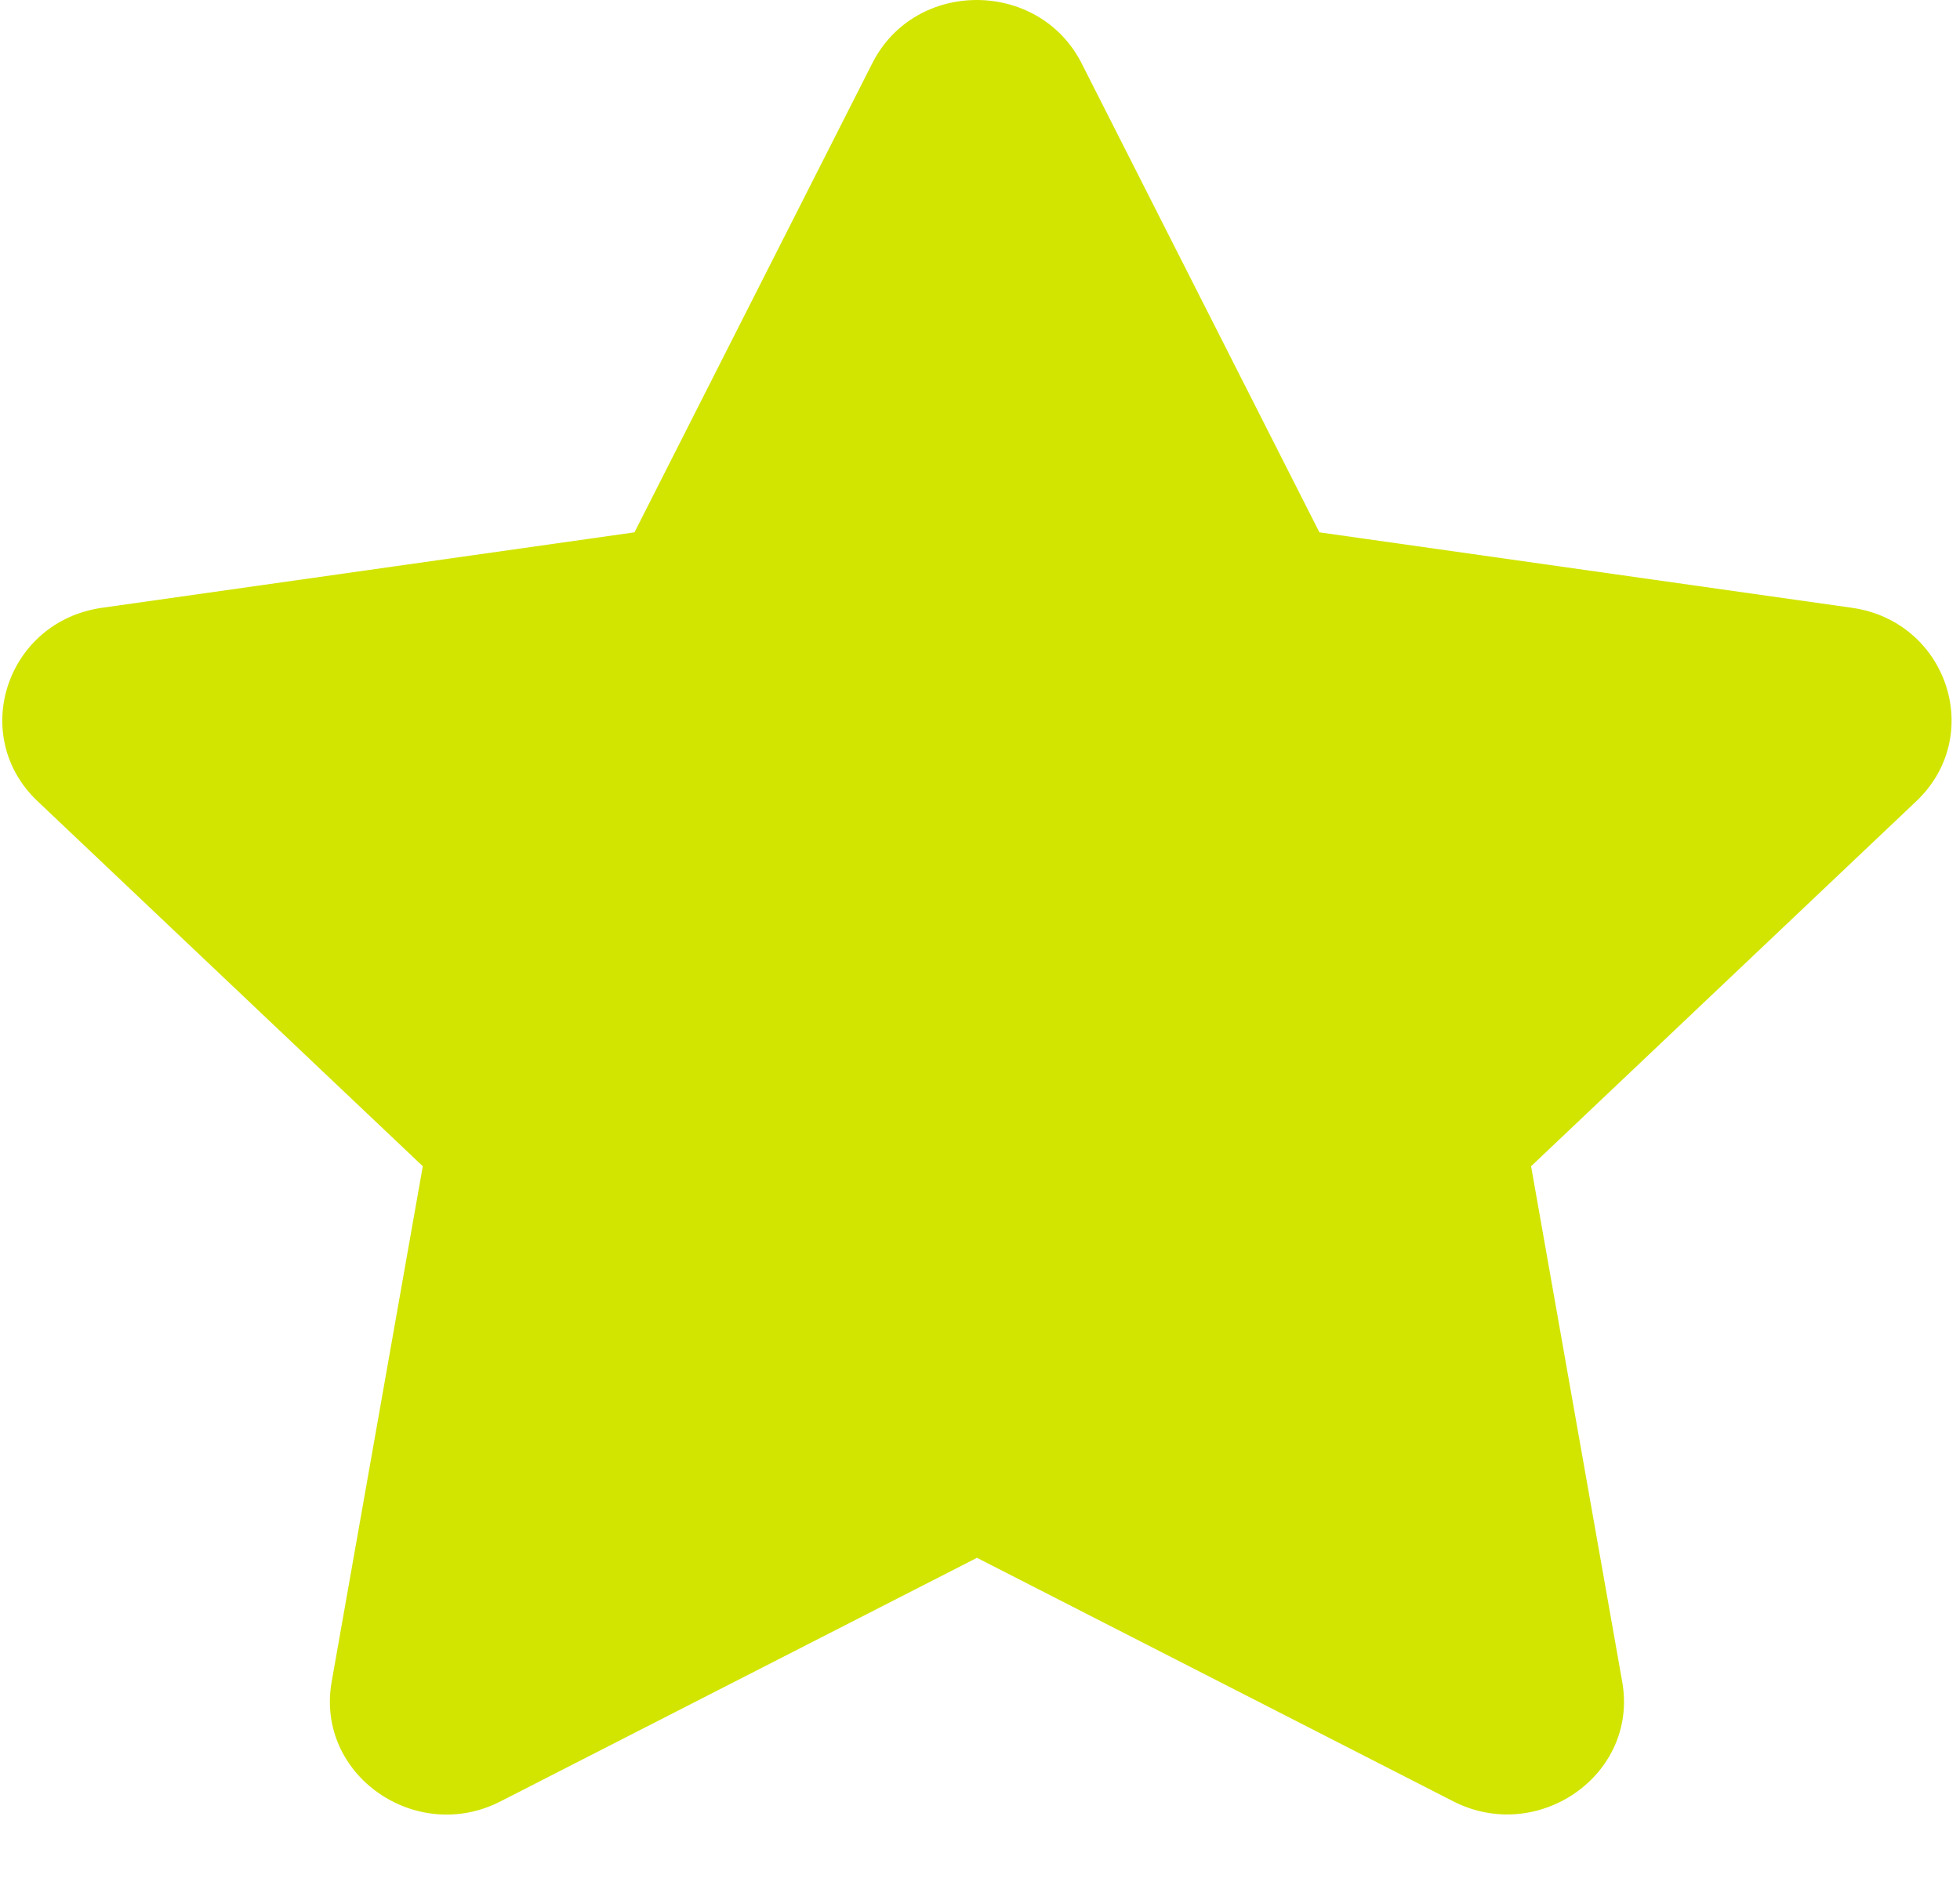
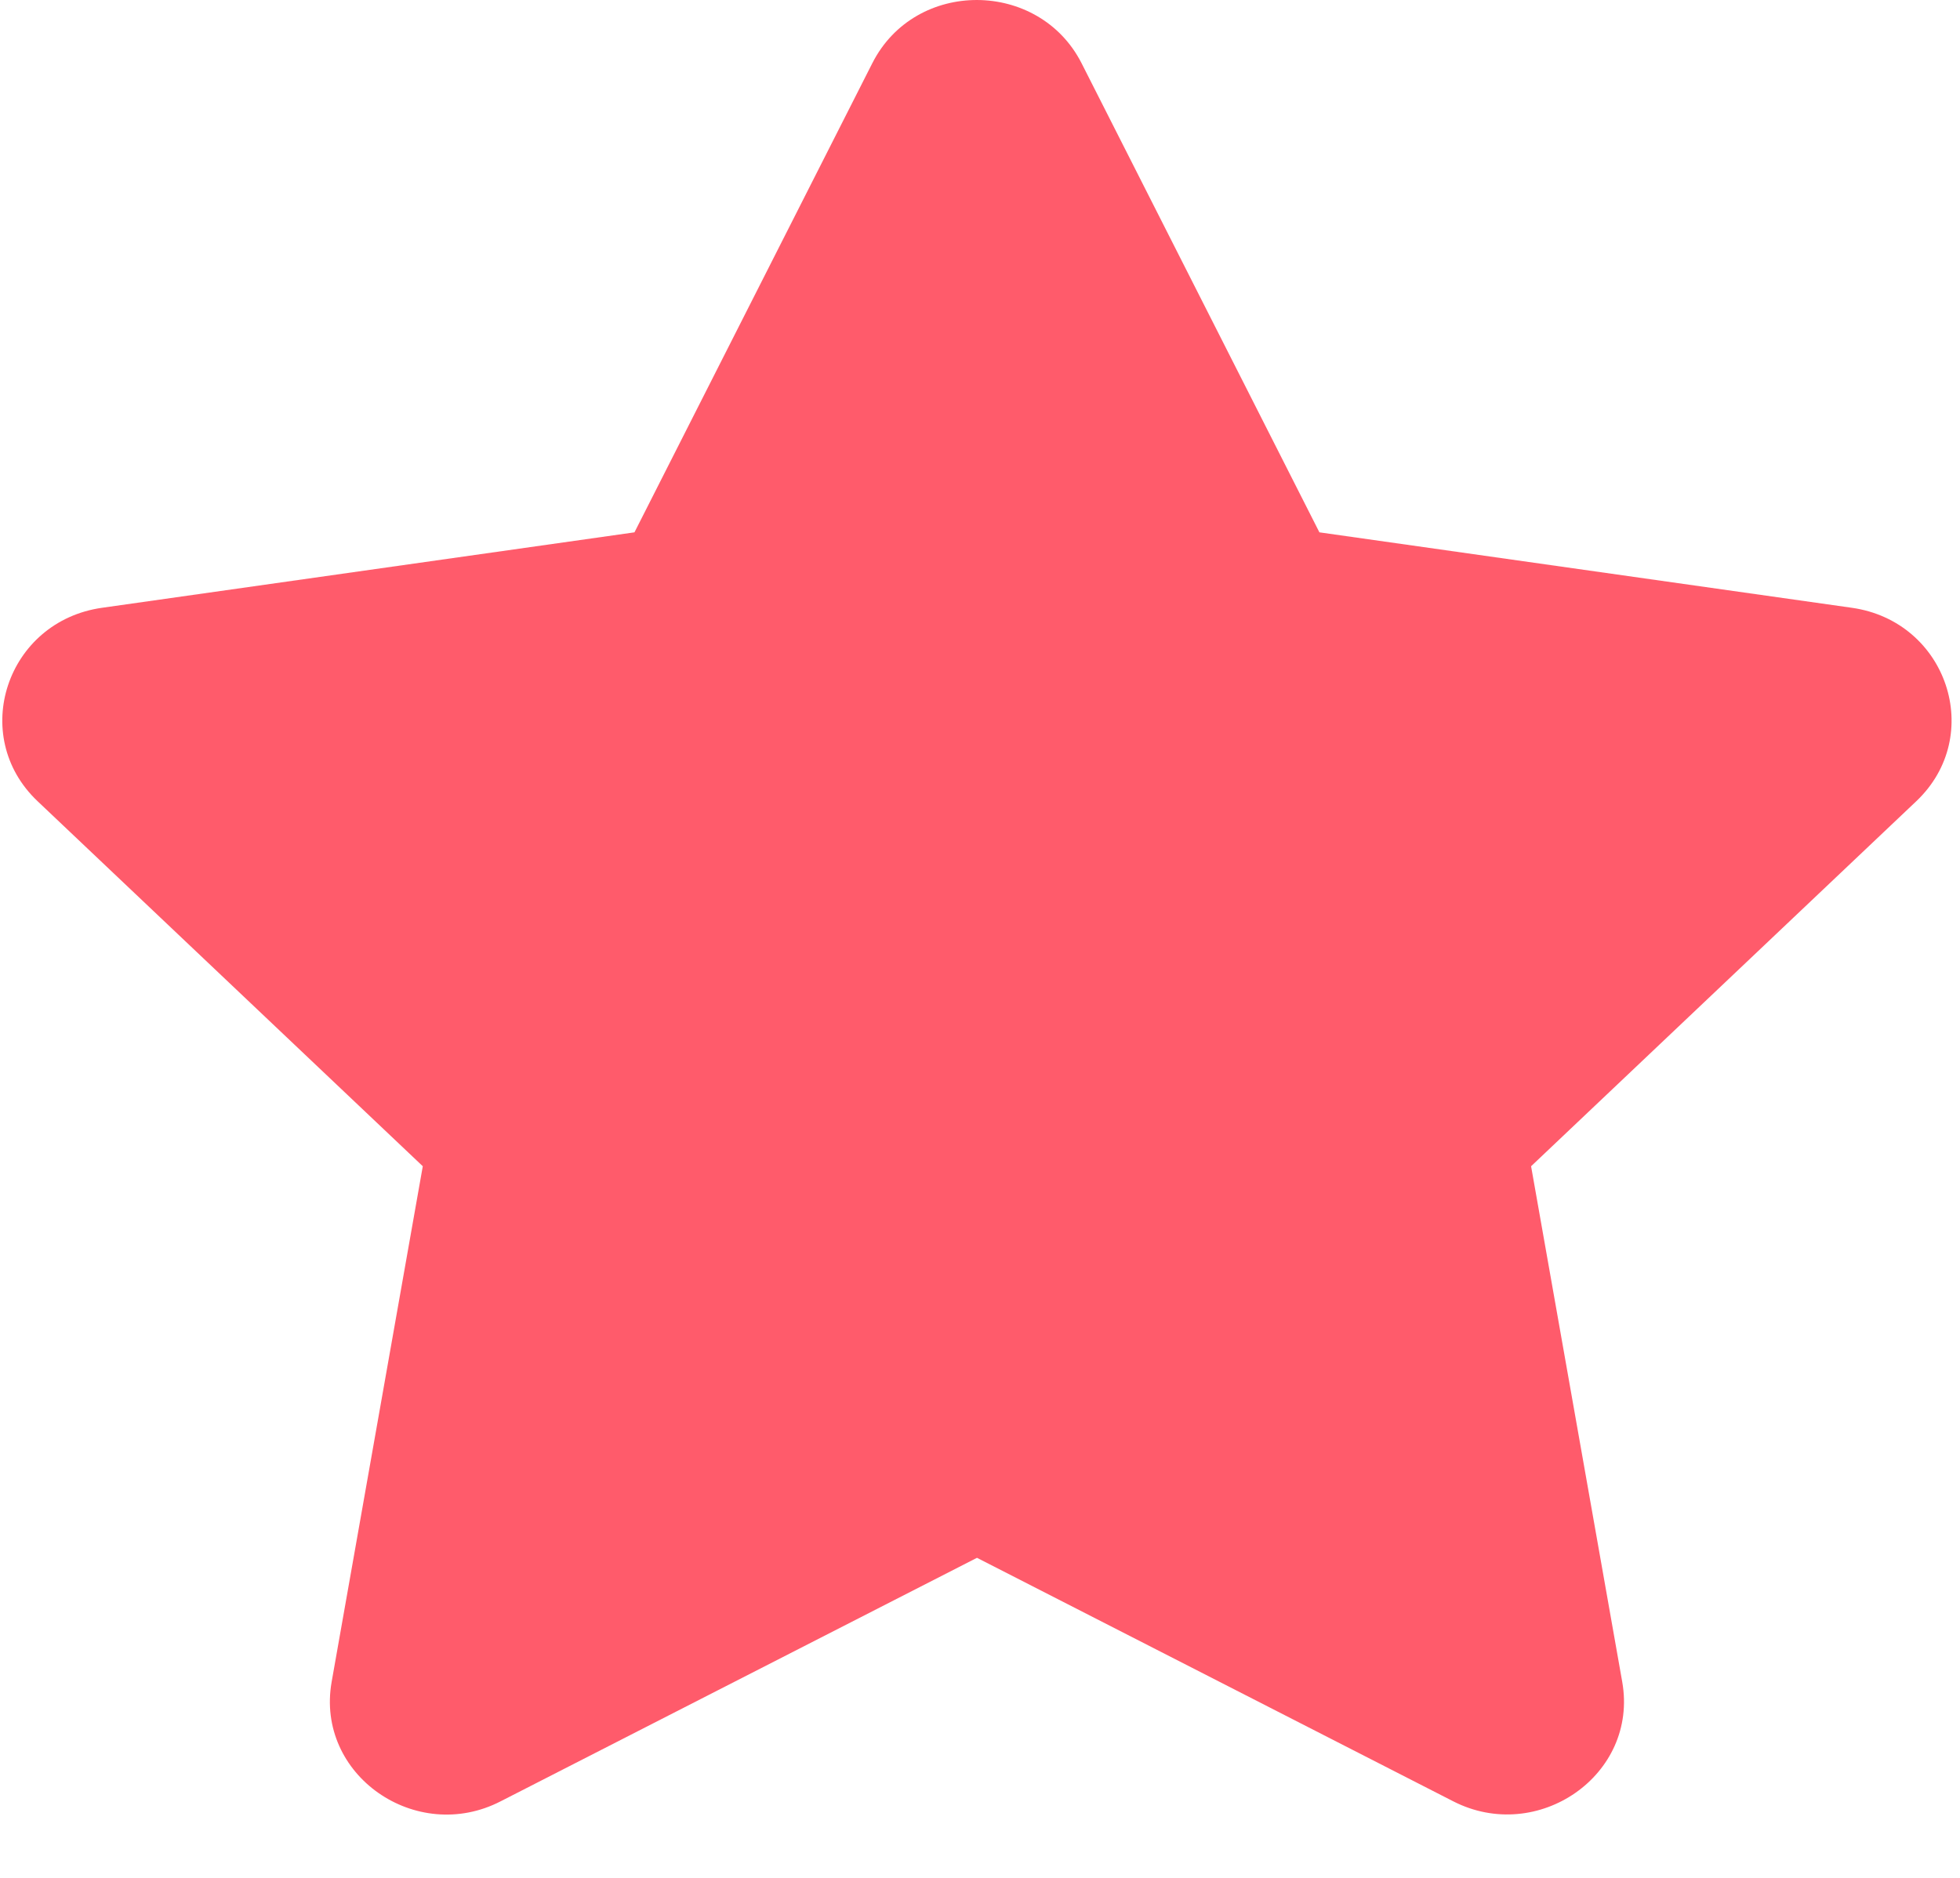
<svg xmlns="http://www.w3.org/2000/svg" width="24" height="23" viewBox="0 0 24 23" fill="none">
-   <path d="M10.682 0.773L7.769 6.52L1.25 7.444C0.082 7.609 -0.387 9.011 0.461 9.814L5.177 14.284L4.061 20.599C3.86 21.741 5.096 22.596 6.131 22.062L11.963 19.08L17.794 22.062C18.829 22.592 20.065 21.741 19.864 20.599L18.748 14.284L23.464 9.814C24.312 9.011 23.843 7.609 22.675 7.444L16.156 6.52L13.243 0.773C12.721 -0.251 11.209 -0.264 10.682 0.773Z" fill="#D2E500" />
+   <path d="M10.682 0.773L7.769 6.52L1.25 7.444C0.082 7.609 -0.387 9.011 0.461 9.814L5.177 14.284L4.061 20.599C3.86 21.741 5.096 22.596 6.131 22.062L11.963 19.08L17.794 22.062C18.829 22.592 20.065 21.741 19.864 20.599L18.748 14.284L23.464 9.814C24.312 9.011 23.843 7.609 22.675 7.444L16.156 6.52L13.243 0.773C12.721 -0.251 11.209 -0.264 10.682 0.773Z" fill="#ff5b6b" />
</svg>
